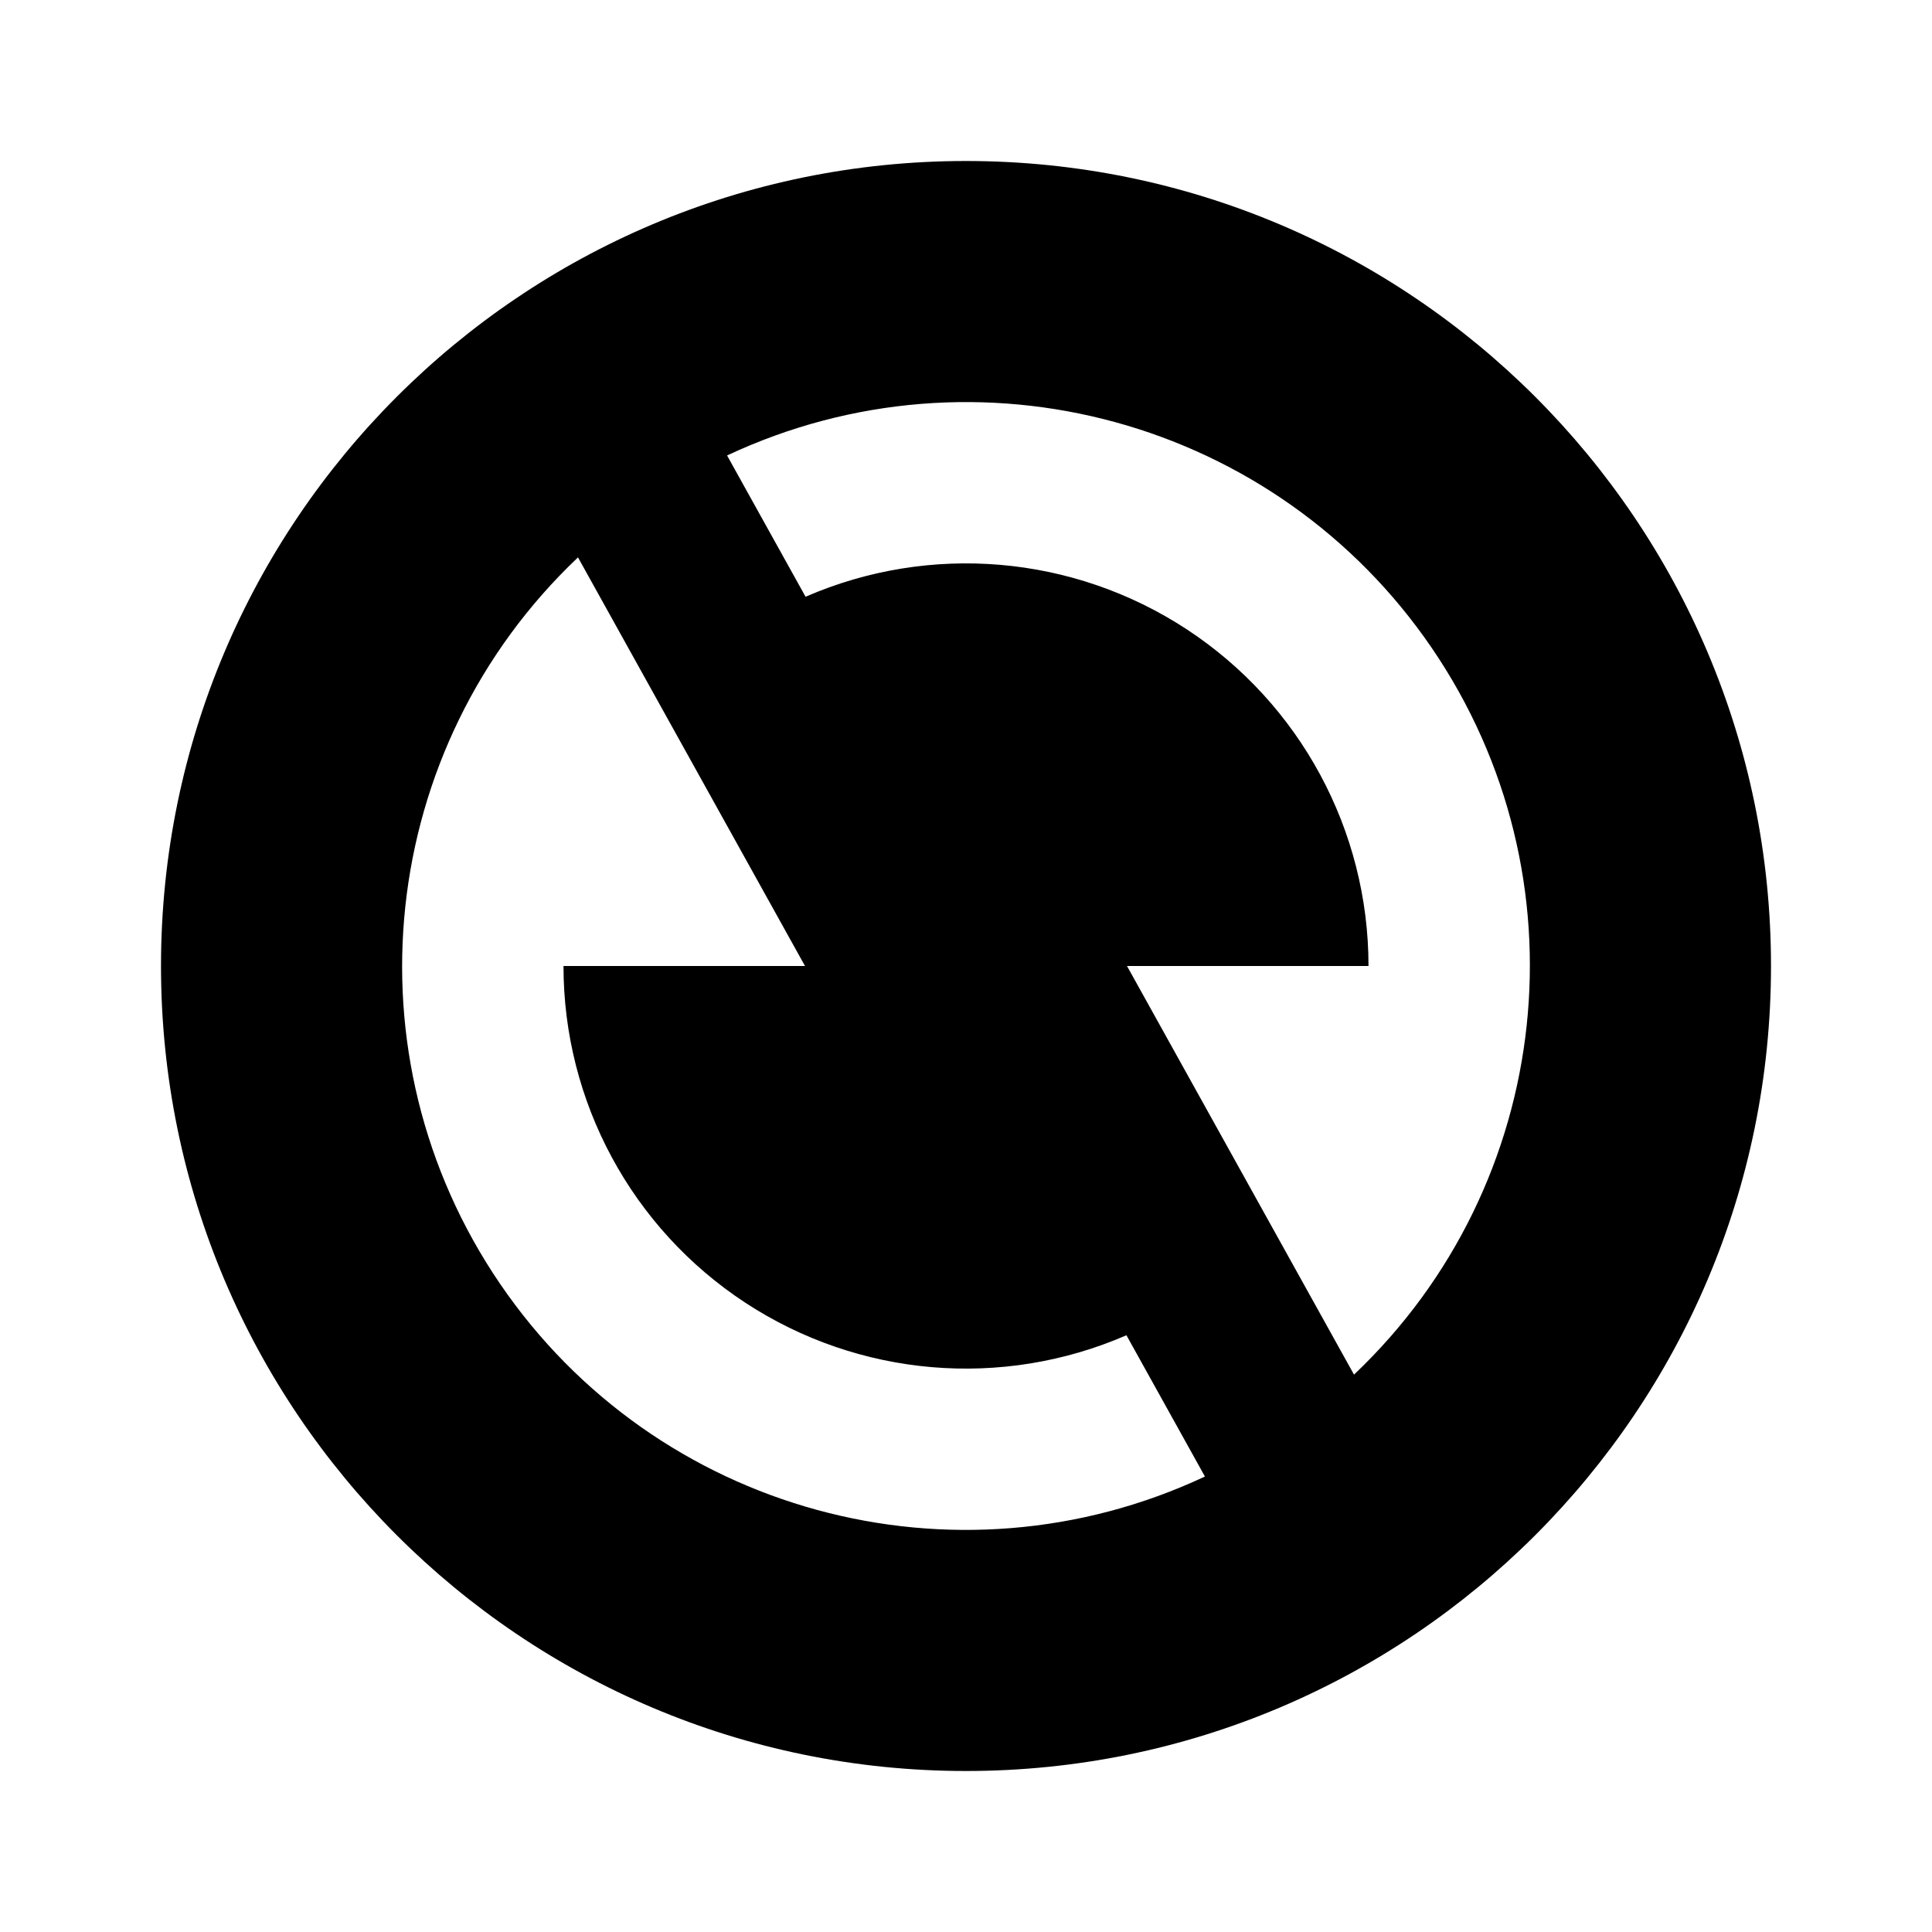
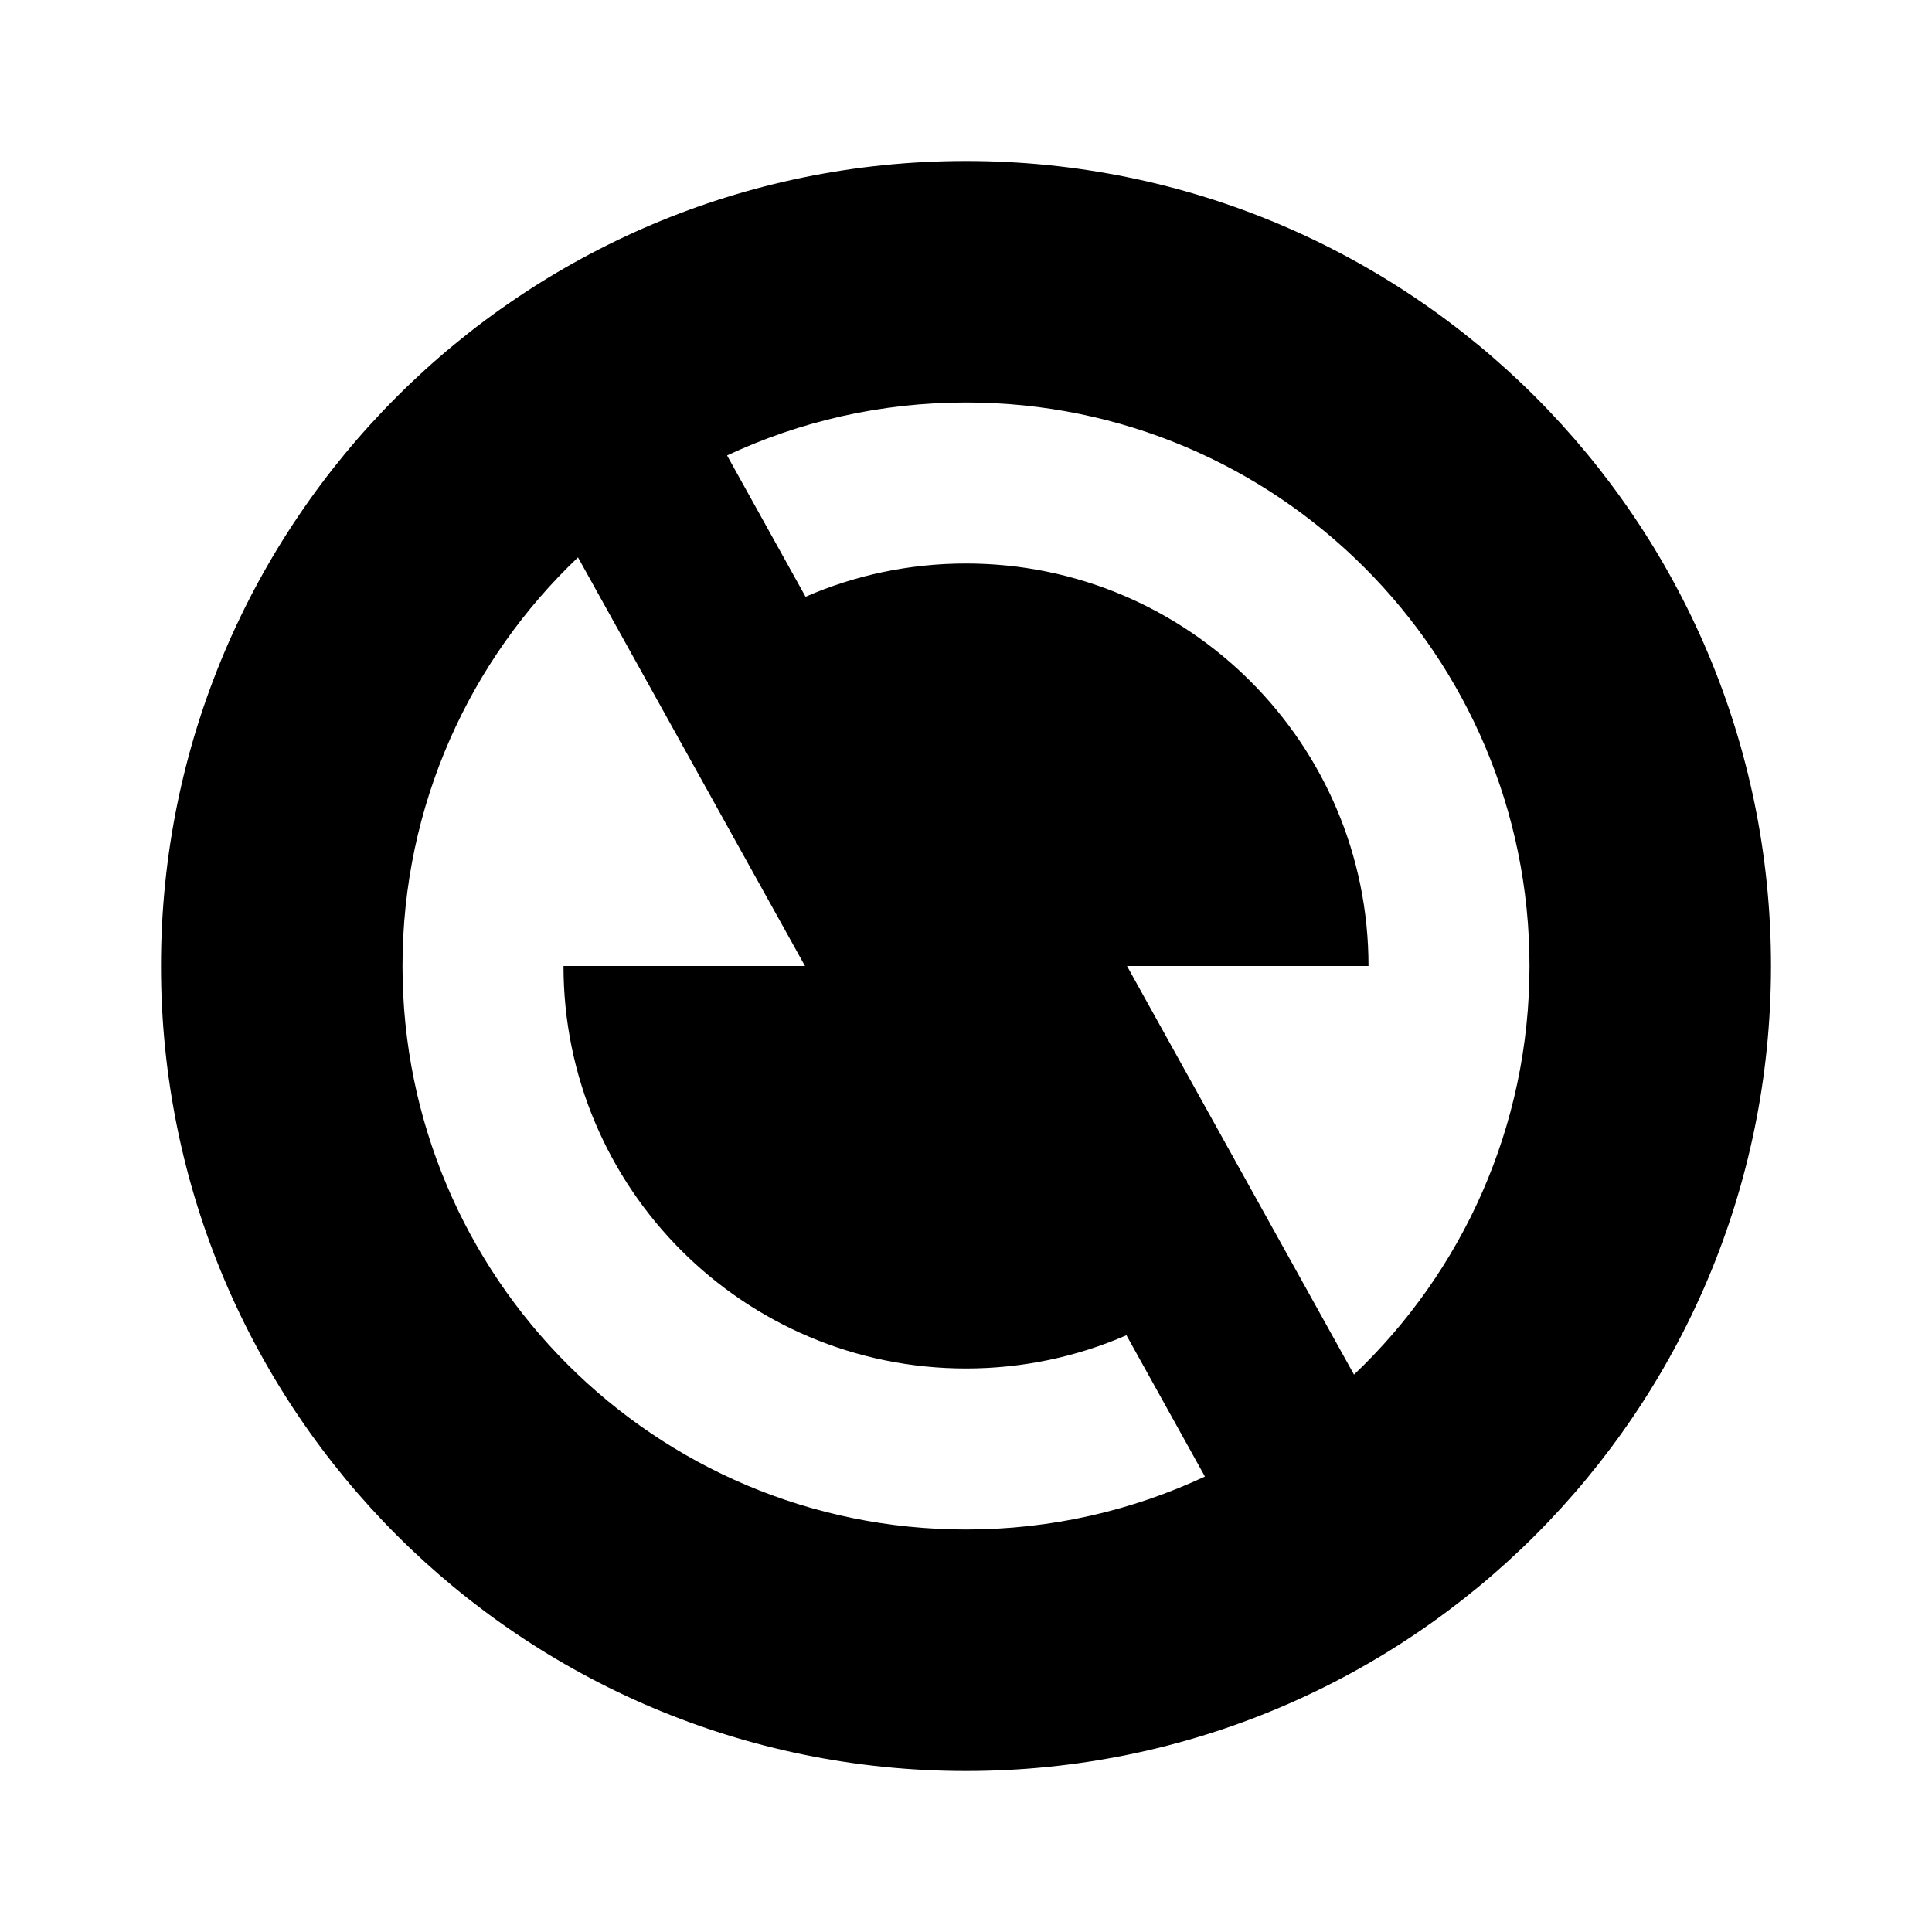
<svg xmlns="http://www.w3.org/2000/svg" viewBox="0 0 24 24">
-   <g>
-     <path fill="none" d="M0 0h24v24H0z" />
-     <path d="M12 22C6.477 22 2 17.523 2 12S6.477 2 12 2s10 4.477 10 10-4.477 10-10 10zm4.82-4.924A7 7 0 0 0 9.032 5.658l.975 1.755A5 5 0 0 1 17 12h-3l2.82 5.076zm-1.852 1.266l-.975-1.755A5 5 0 0 1 7 12h3L7.18 6.924a7 7 0 0 0 7.788 11.418z" />
-   </g>
+   <path d="M12 22C6.477 22 2 17.523 2 12C2 6.477 6.477 2 12 2C17.523 2 22 6.477 22 12C22 17.523 17.523 22 12 22ZM16.82 17.076C18.163 15.801 19 13.998 19 12C19 8.134 15.866 5 12 5C10.939 5 9.933 5.236 9.032 5.658L10.007 7.413C10.618 7.147 11.292 7 12 7C14.761 7 17 9.239 17 12H14L16.82 17.076ZM14.968 18.342L13.993 16.587C13.382 16.853 12.708 17 12 17C9.239 17 7 14.761 7 12H10L7.18 6.924C5.837 8.199 5 10.002 5 12C5 15.866 8.134 19 12 19C13.061 19 14.067 18.764 14.968 18.342Z" />
</svg>
